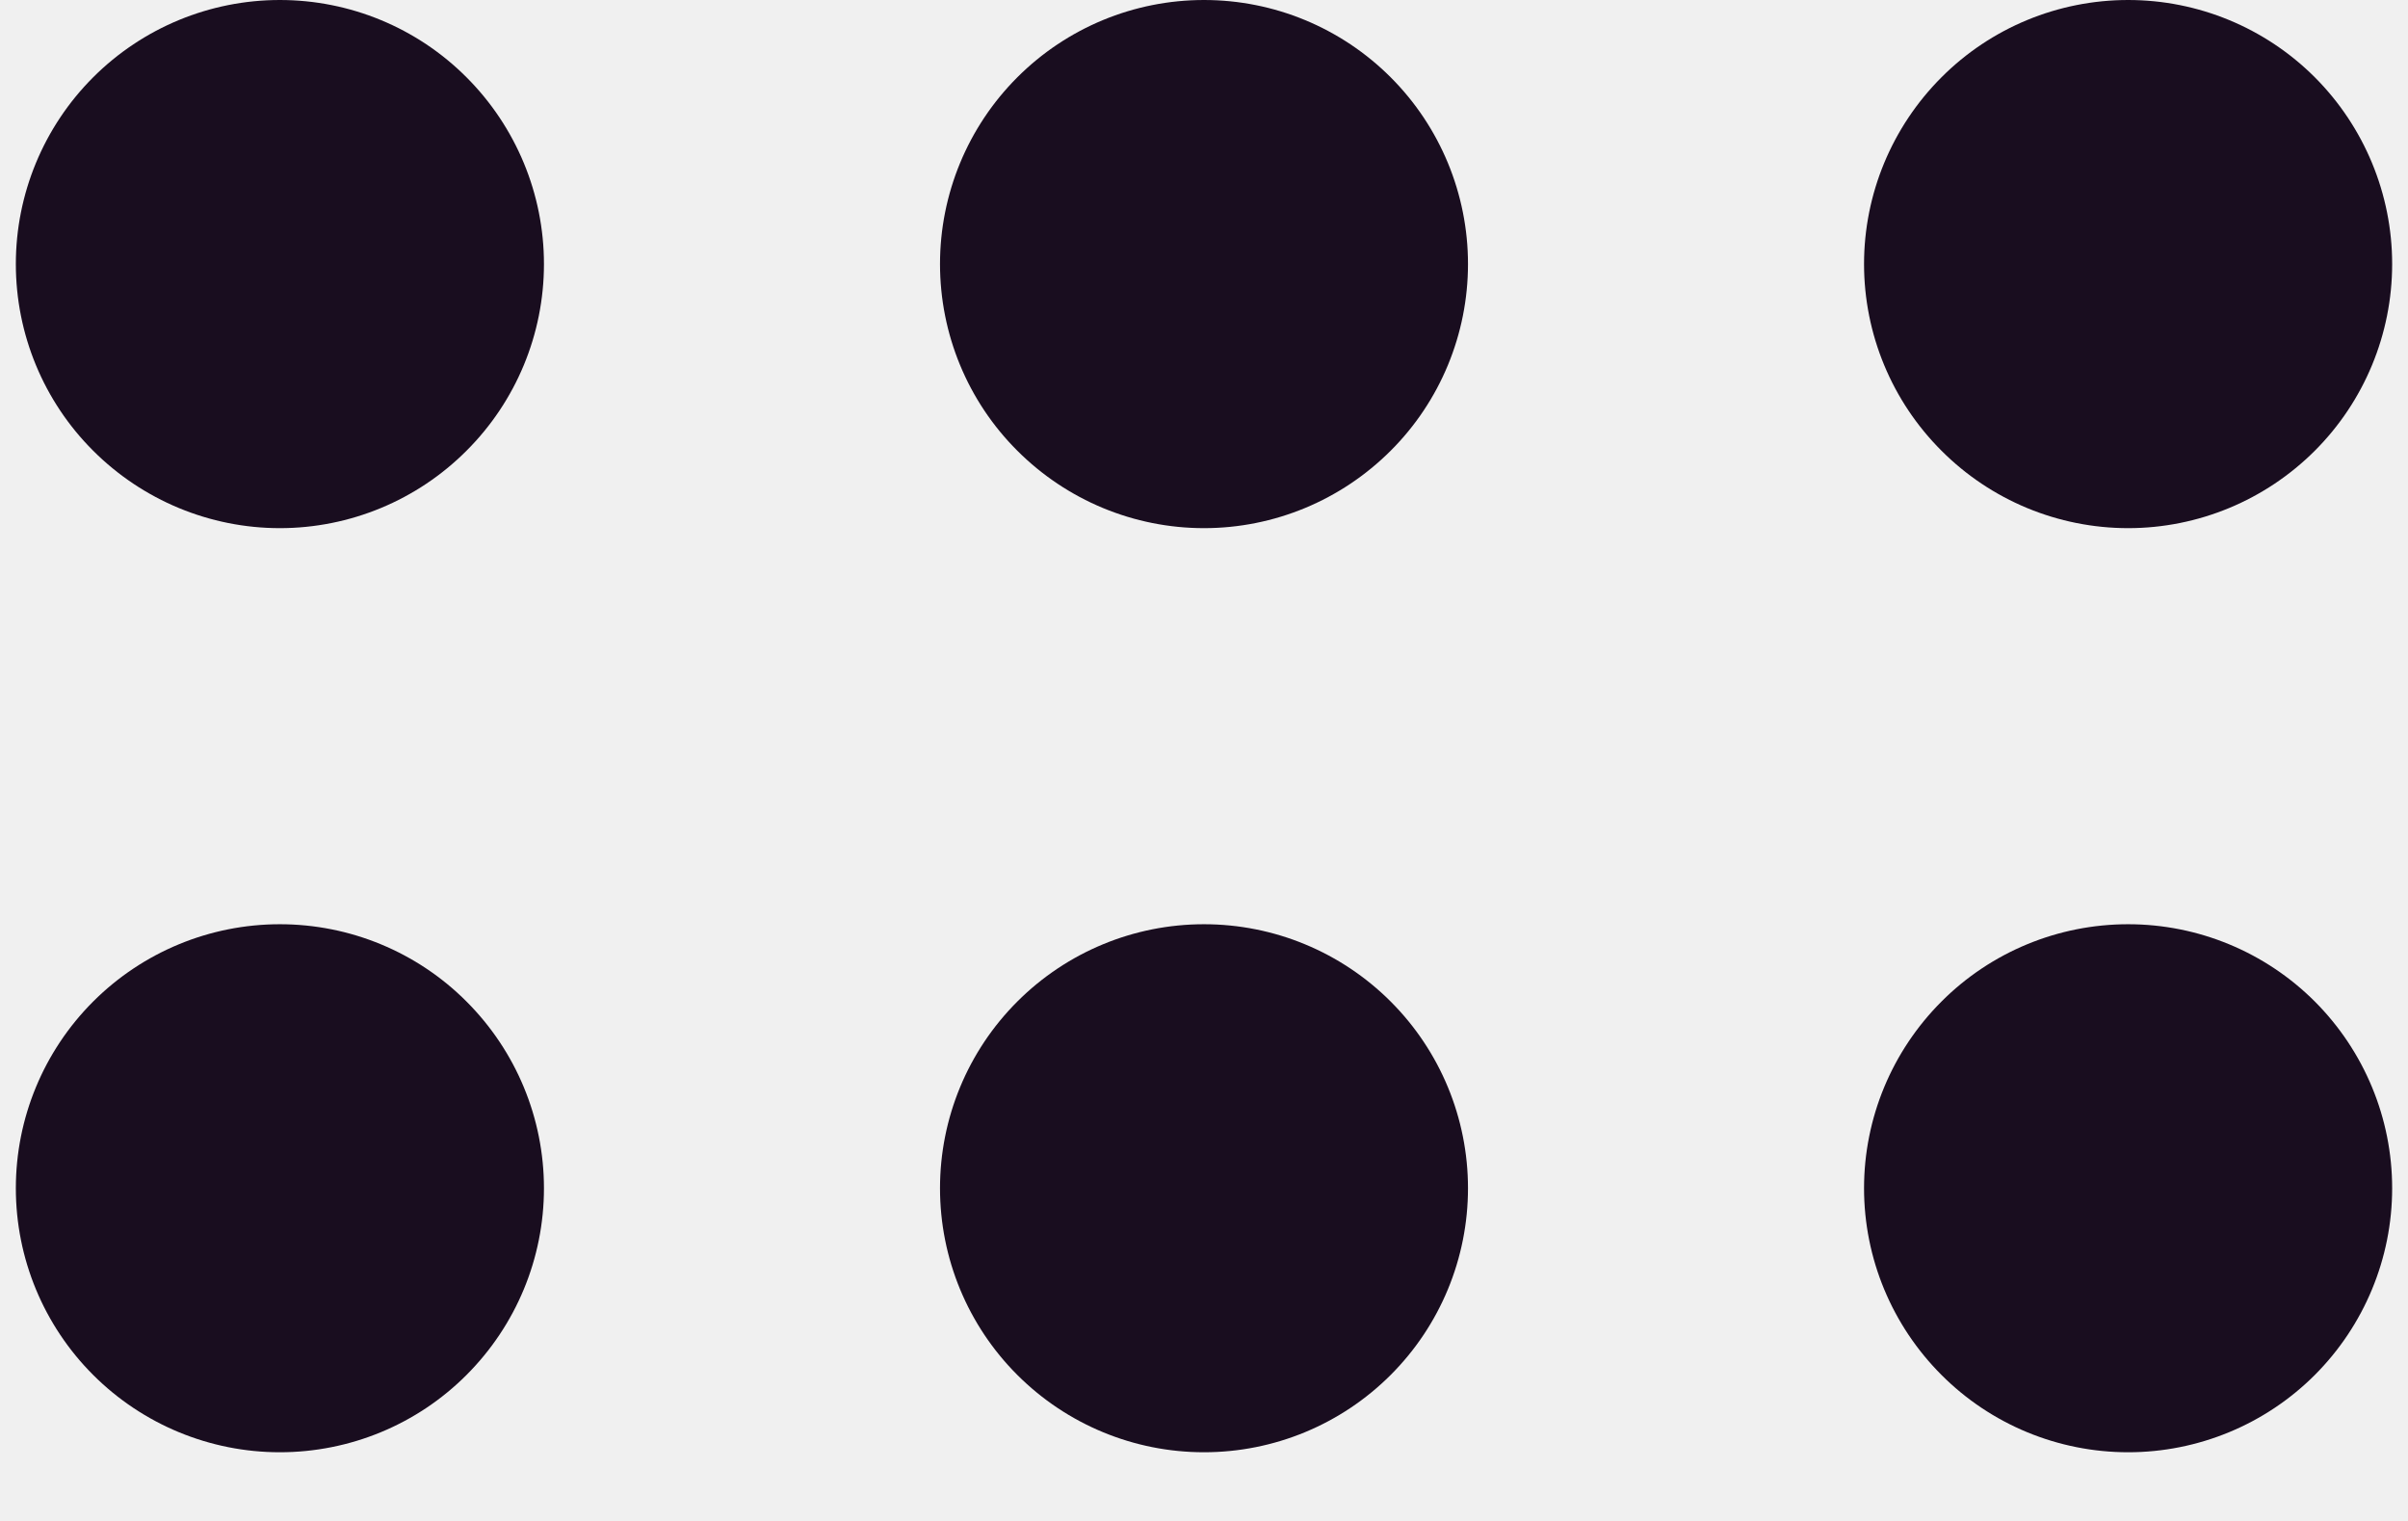
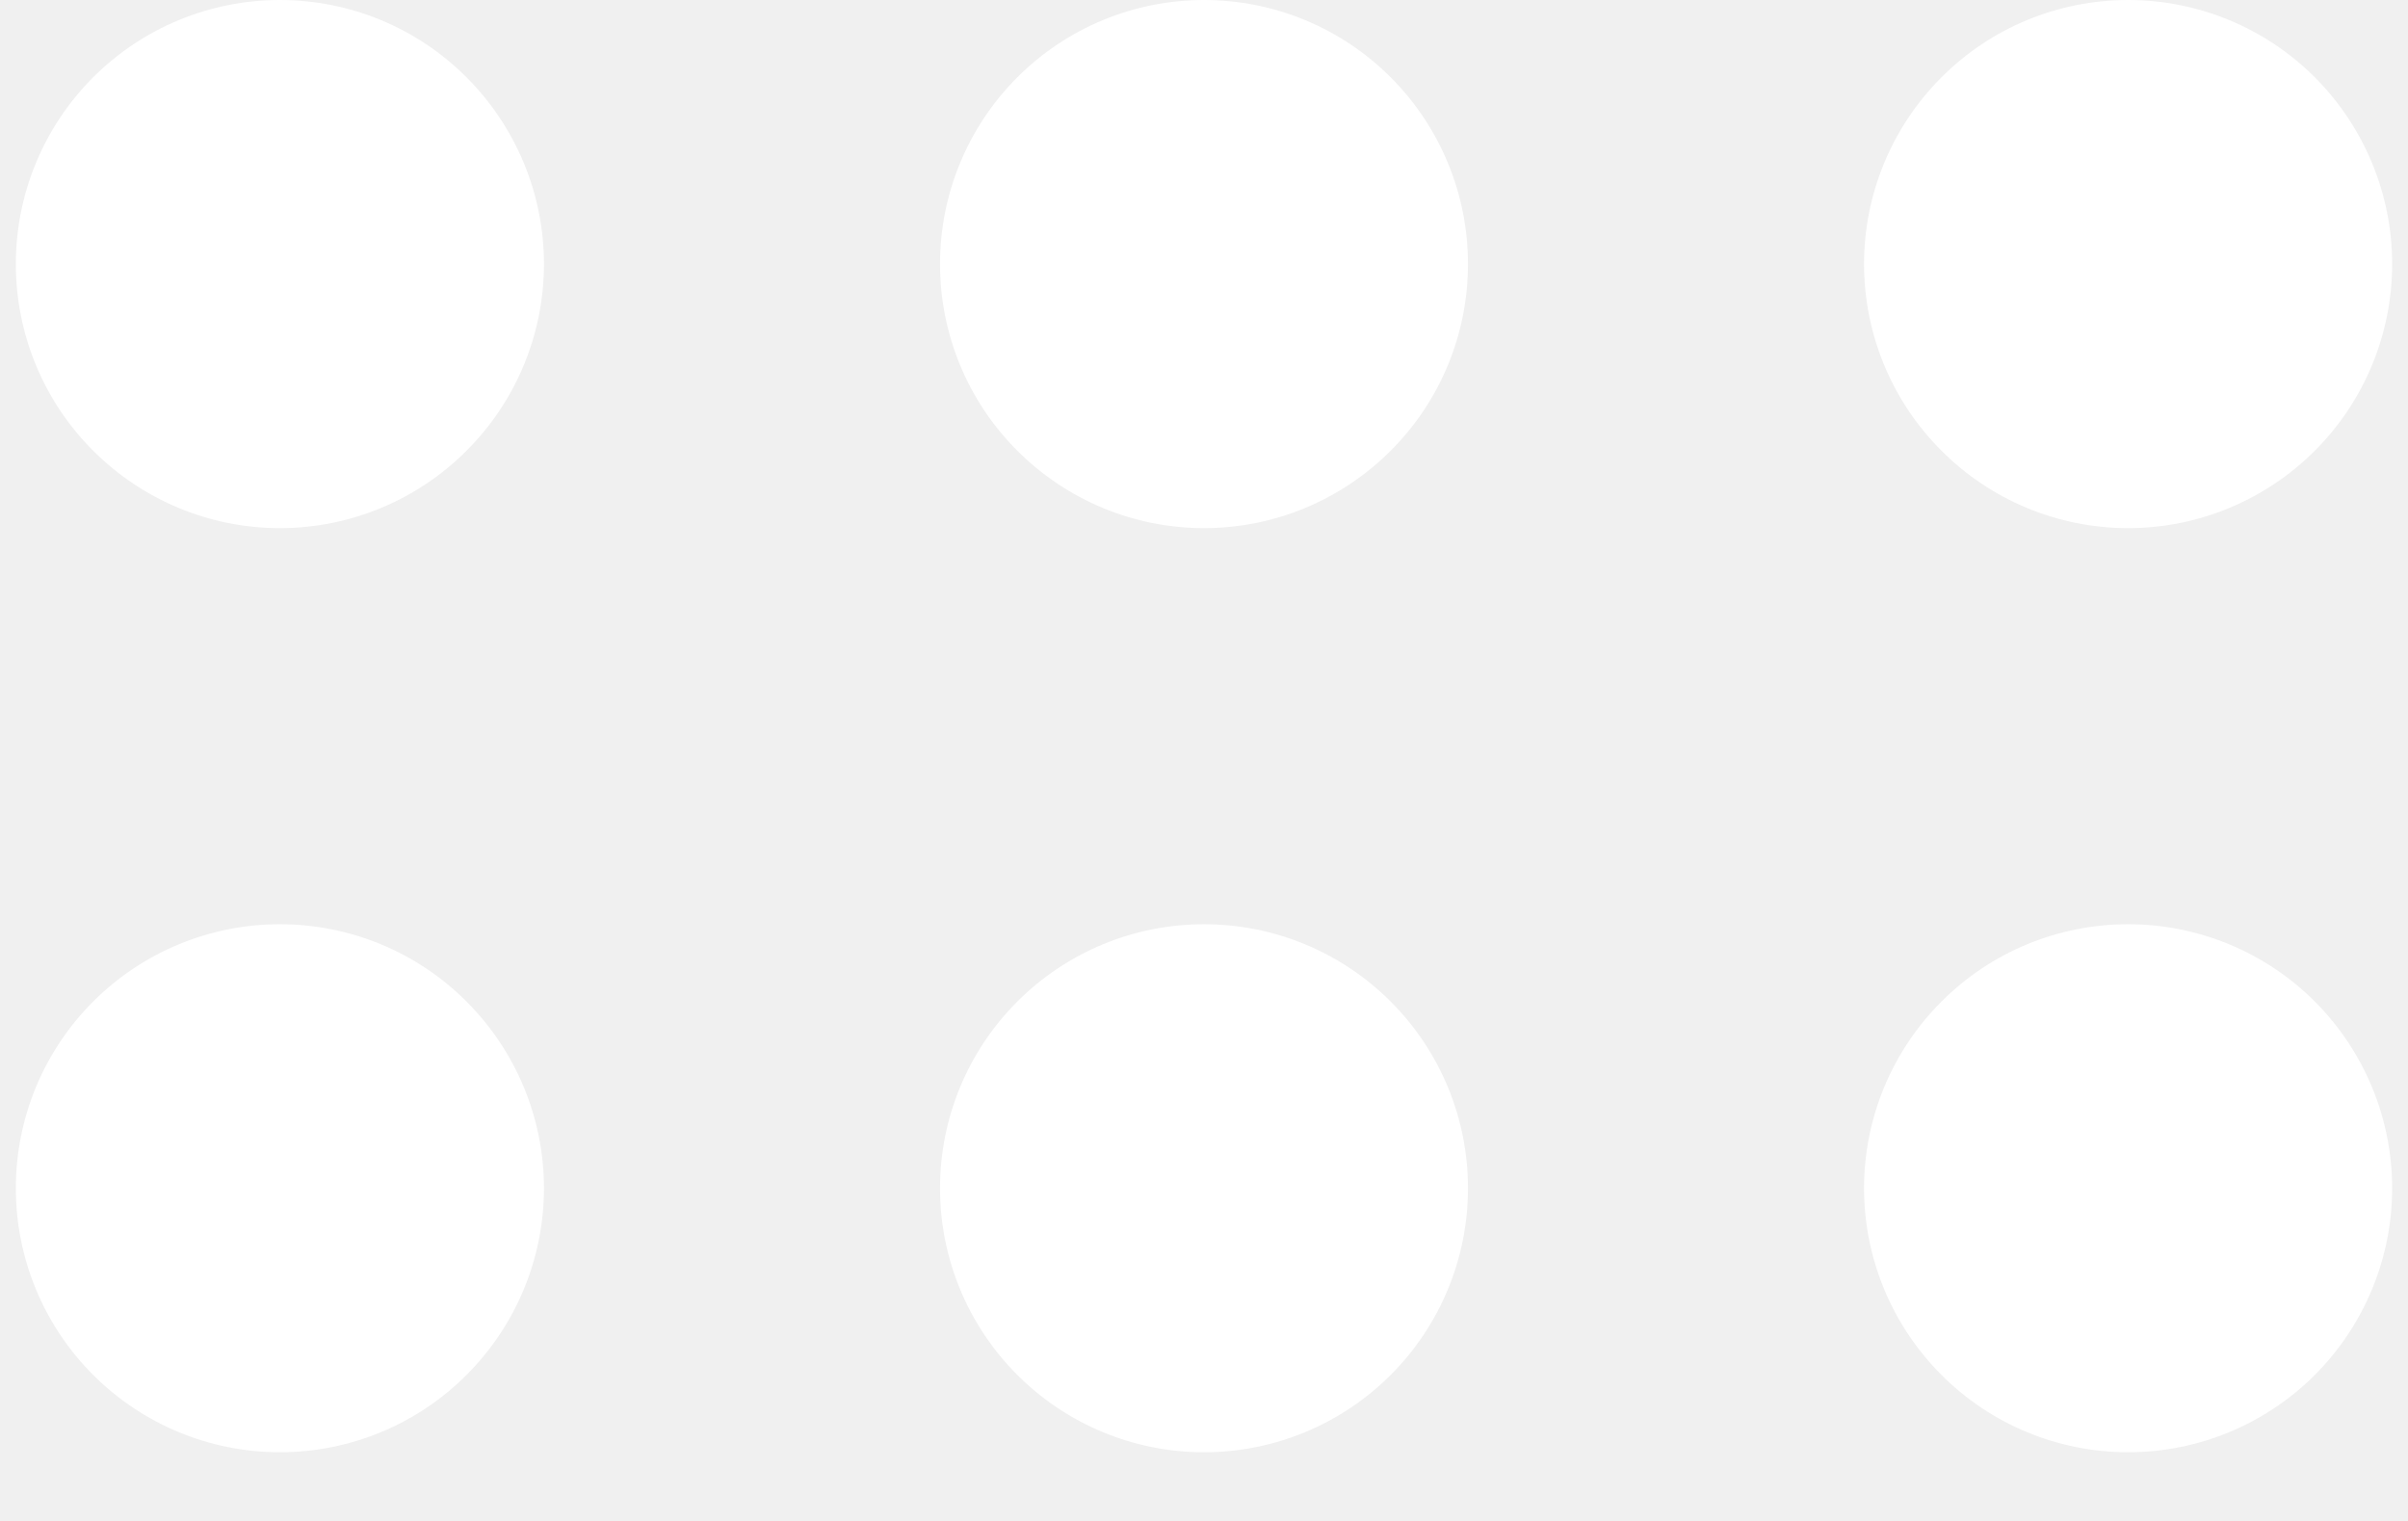
- <svg xmlns="http://www.w3.org/2000/svg" width="19" height="12" viewBox="0 0 19 12" fill="none">
-   <path d="M2.208 4.167C2.761 4.167 3.291 3.947 3.681 3.556C4.072 3.166 4.292 2.636 4.292 2.083C4.292 1.531 4.072 1.001 3.681 0.61C3.291 0.219 2.761 0 2.208 0C1.656 0 1.126 0.219 0.735 0.61C0.344 1.001 0.125 1.531 0.125 2.083C0.125 2.636 0.344 3.166 0.735 3.556C1.126 3.947 1.656 4.167 2.208 4.167ZM9.5 4.167C10.053 4.167 10.582 3.947 10.973 3.556C11.364 3.166 11.583 2.636 11.583 2.083C11.583 1.531 11.364 1.001 10.973 0.61C10.582 0.219 10.053 0 9.5 0C8.947 0 8.418 0.219 8.027 0.61C7.636 1.001 7.417 1.531 7.417 2.083C7.417 2.636 7.636 3.166 8.027 3.556C8.418 3.947 8.947 4.167 9.5 4.167ZM16.792 4.167C17.344 4.167 17.874 3.947 18.265 3.556C18.655 3.166 18.875 2.636 18.875 2.083C18.875 1.531 18.655 1.001 18.265 0.61C17.874 0.219 17.344 0 16.792 0C16.239 0 15.709 0.219 15.319 0.61C14.928 1.001 14.708 1.531 14.708 2.083C14.708 2.636 14.928 3.166 15.319 3.556C15.709 3.947 16.239 4.167 16.792 4.167ZM2.208 11.458C2.761 11.458 3.291 11.239 3.681 10.848C4.072 10.457 4.292 9.928 4.292 9.375C4.292 8.822 4.072 8.293 3.681 7.902C3.291 7.511 2.761 7.292 2.208 7.292C1.656 7.292 1.126 7.511 0.735 7.902C0.344 8.293 0.125 8.822 0.125 9.375C0.125 9.928 0.344 10.457 0.735 10.848C1.126 11.239 1.656 11.458 2.208 11.458ZM9.5 11.458C10.053 11.458 10.582 11.239 10.973 10.848C11.364 10.457 11.583 9.928 11.583 9.375C11.583 8.822 11.364 8.293 10.973 7.902C10.582 7.511 10.053 7.292 9.5 7.292C8.947 7.292 8.418 7.511 8.027 7.902C7.636 8.293 7.417 8.822 7.417 9.375C7.417 9.928 7.636 10.457 8.027 10.848C8.418 11.239 8.947 11.458 9.5 11.458ZM16.792 11.458C17.344 11.458 17.874 11.239 18.265 10.848C18.655 10.457 18.875 9.928 18.875 9.375C18.875 8.822 18.655 8.293 18.265 7.902C17.874 7.511 17.344 7.292 16.792 7.292C16.239 7.292 15.709 7.511 15.319 7.902C14.928 8.293 14.708 8.822 14.708 9.375C14.708 9.928 14.928 10.457 15.319 10.848C15.709 11.239 16.239 11.458 16.792 11.458Z" fill="#190D1F" />
+ <svg xmlns="http://www.w3.org/2000/svg" width="19" height="12" viewBox="0 0 19 12" fill="">
+   <path d="M2.208 4.167C2.761 4.167 3.291 3.947 3.681 3.556C4.072 3.166 4.292 2.636 4.292 2.083C4.292 1.531 4.072 1.001 3.681 0.61C3.291 0.219 2.761 0 2.208 0C1.656 0 1.126 0.219 0.735 0.61C0.344 1.001 0.125 1.531 0.125 2.083C0.125 2.636 0.344 3.166 0.735 3.556C1.126 3.947 1.656 4.167 2.208 4.167ZM9.5 4.167C10.053 4.167 10.582 3.947 10.973 3.556C11.364 3.166 11.583 2.636 11.583 2.083C11.583 1.531 11.364 1.001 10.973 0.61C10.582 0.219 10.053 0 9.5 0C8.947 0 8.418 0.219 8.027 0.61C7.636 1.001 7.417 1.531 7.417 2.083C7.417 2.636 7.636 3.166 8.027 3.556C8.418 3.947 8.947 4.167 9.5 4.167ZM16.792 4.167C17.344 4.167 17.874 3.947 18.265 3.556C18.655 3.166 18.875 2.636 18.875 2.083C18.875 1.531 18.655 1.001 18.265 0.61C17.874 0.219 17.344 0 16.792 0C16.239 0 15.709 0.219 15.319 0.61C14.928 1.001 14.708 1.531 14.708 2.083C14.708 2.636 14.928 3.166 15.319 3.556C15.709 3.947 16.239 4.167 16.792 4.167ZM2.208 11.458C2.761 11.458 3.291 11.239 3.681 10.848C4.072 10.457 4.292 9.928 4.292 9.375C4.292 8.822 4.072 8.293 3.681 7.902C3.291 7.511 2.761 7.292 2.208 7.292C1.656 7.292 1.126 7.511 0.735 7.902C0.344 8.293 0.125 8.822 0.125 9.375C0.125 9.928 0.344 10.457 0.735 10.848C1.126 11.239 1.656 11.458 2.208 11.458ZM9.5 11.458C10.053 11.458 10.582 11.239 10.973 10.848C11.364 10.457 11.583 9.928 11.583 9.375C11.583 8.822 11.364 8.293 10.973 7.902C10.582 7.511 10.053 7.292 9.5 7.292C8.947 7.292 8.418 7.511 8.027 7.902C7.636 8.293 7.417 8.822 7.417 9.375C7.417 9.928 7.636 10.457 8.027 10.848C8.418 11.239 8.947 11.458 9.5 11.458ZM16.792 11.458C17.344 11.458 17.874 11.239 18.265 10.848C18.655 10.457 18.875 9.928 18.875 9.375C18.875 8.822 18.655 8.293 18.265 7.902C17.874 7.511 17.344 7.292 16.792 7.292C16.239 7.292 15.709 7.511 15.319 7.902C14.928 8.293 14.708 8.822 14.708 9.375C14.708 9.928 14.928 10.457 15.319 10.848C15.709 11.239 16.239 11.458 16.792 11.458Z" fill="white" />
</svg>
